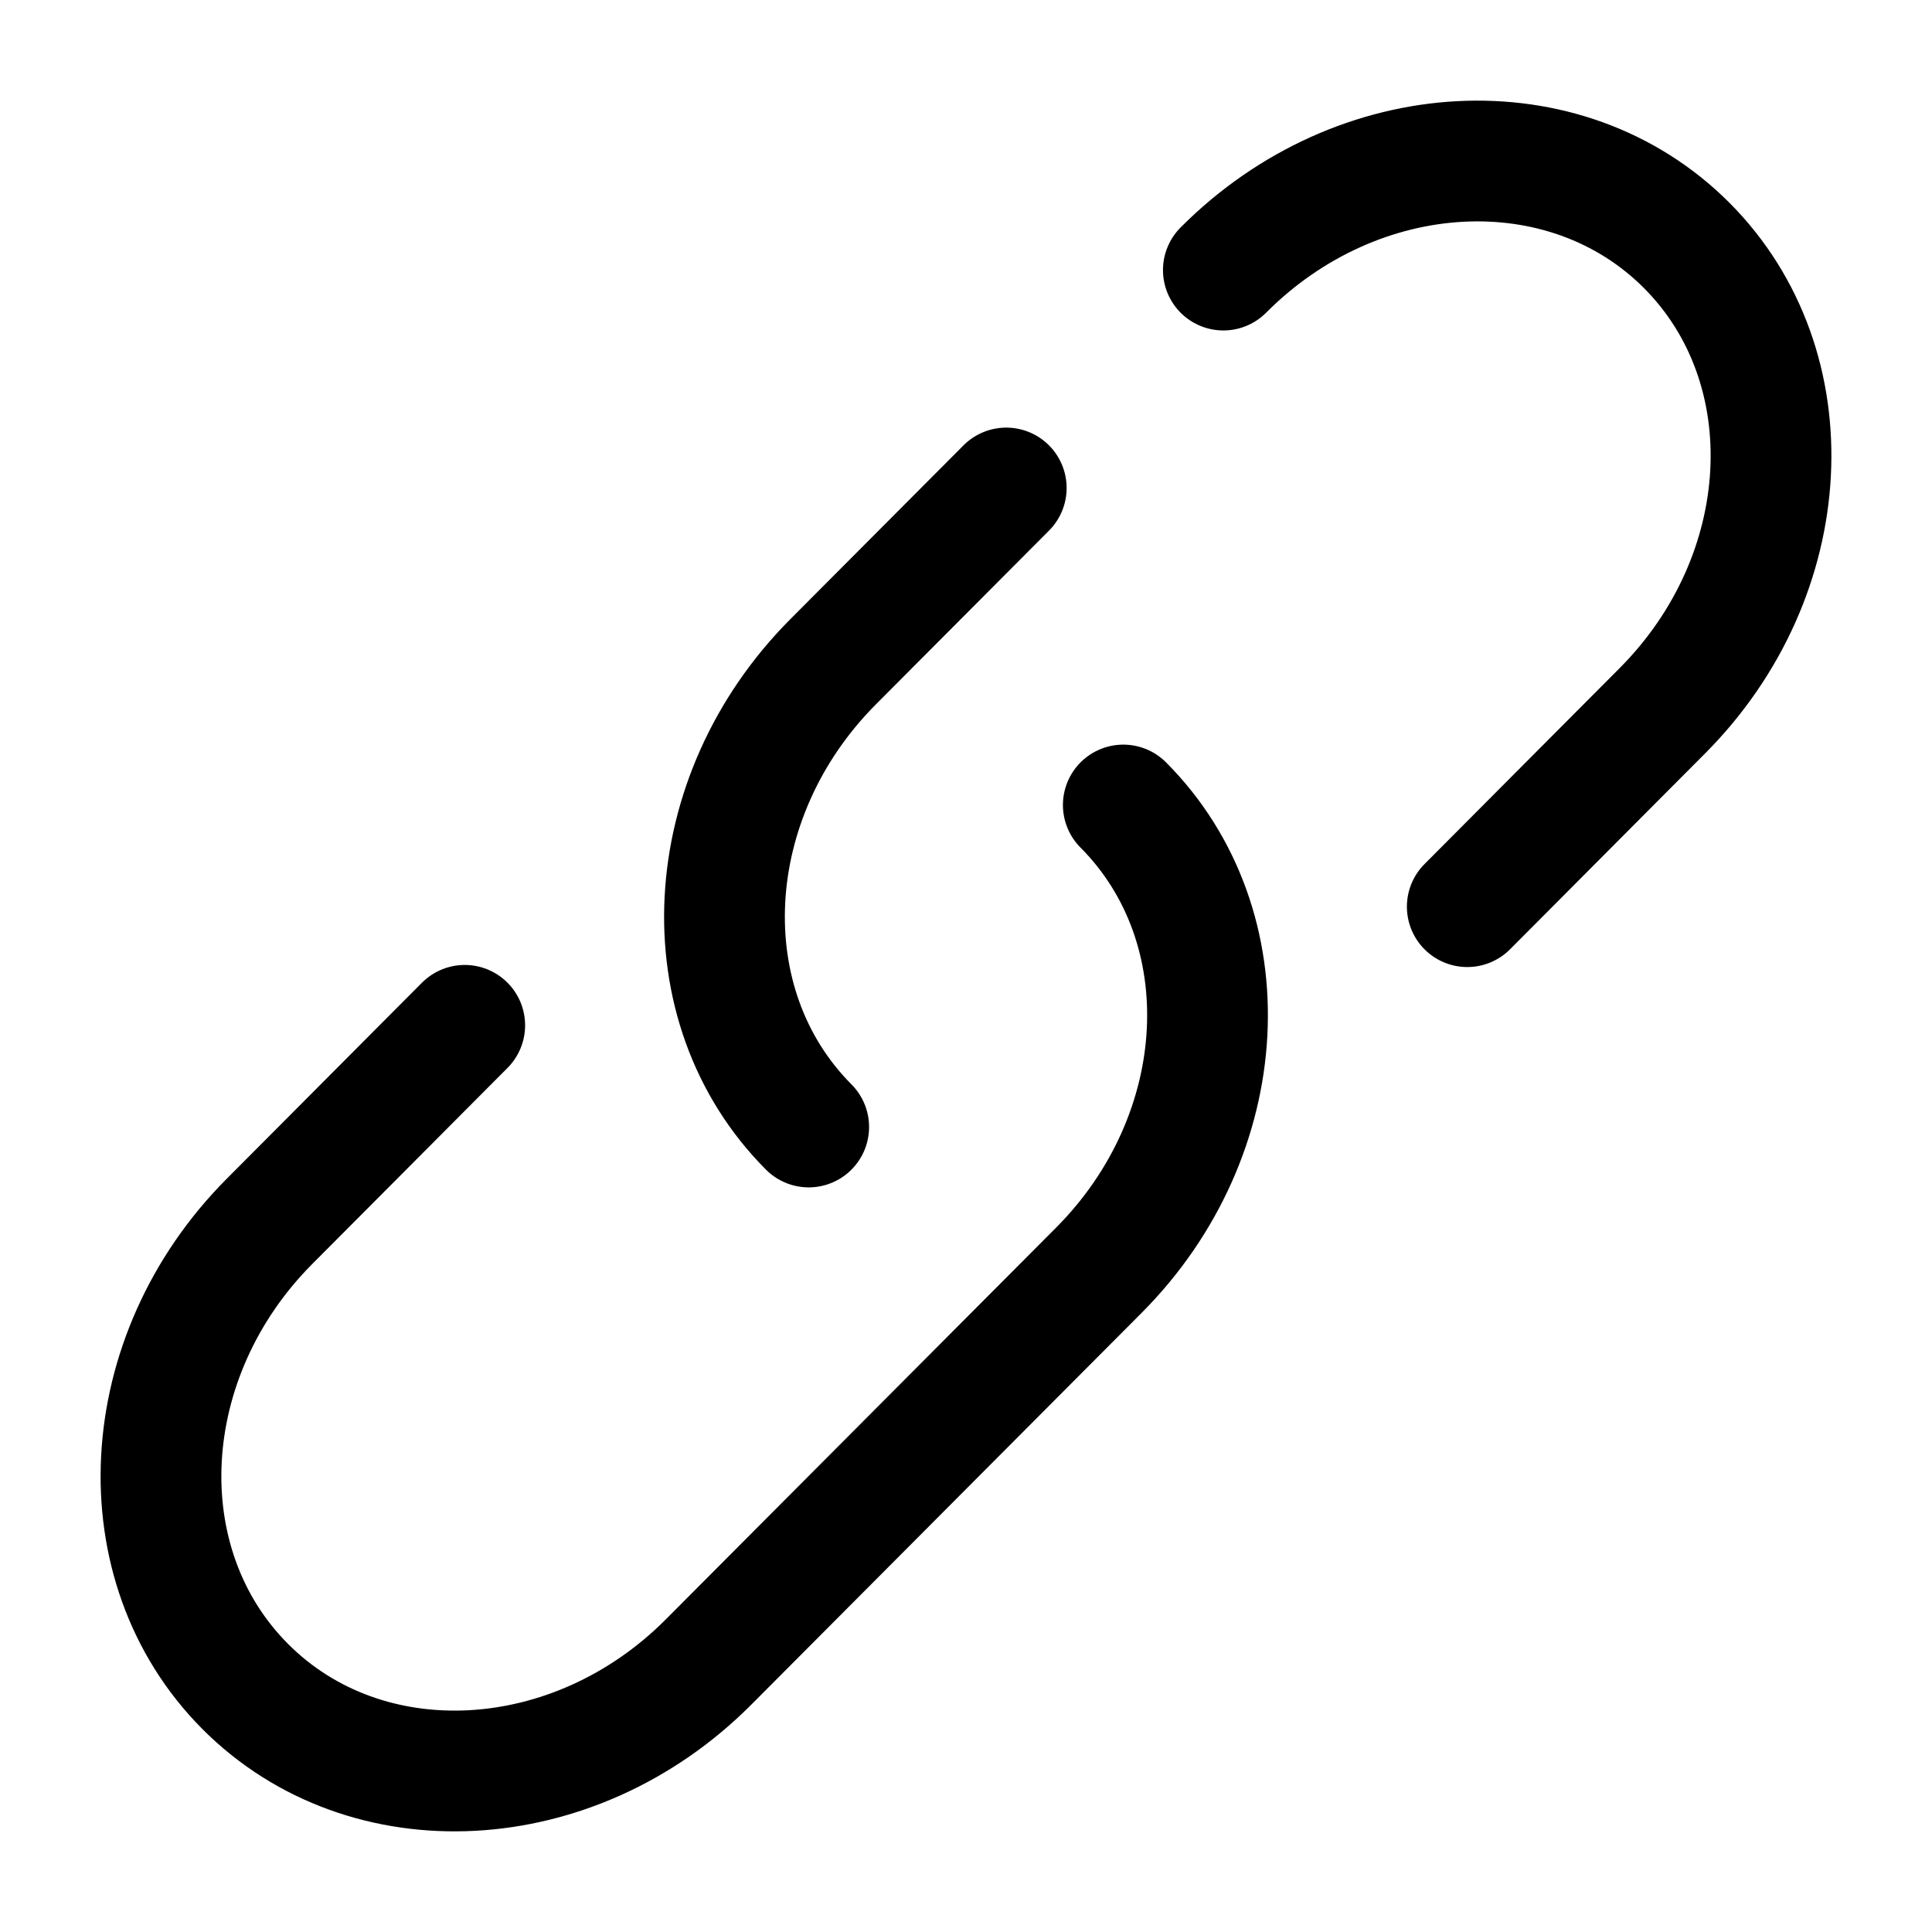
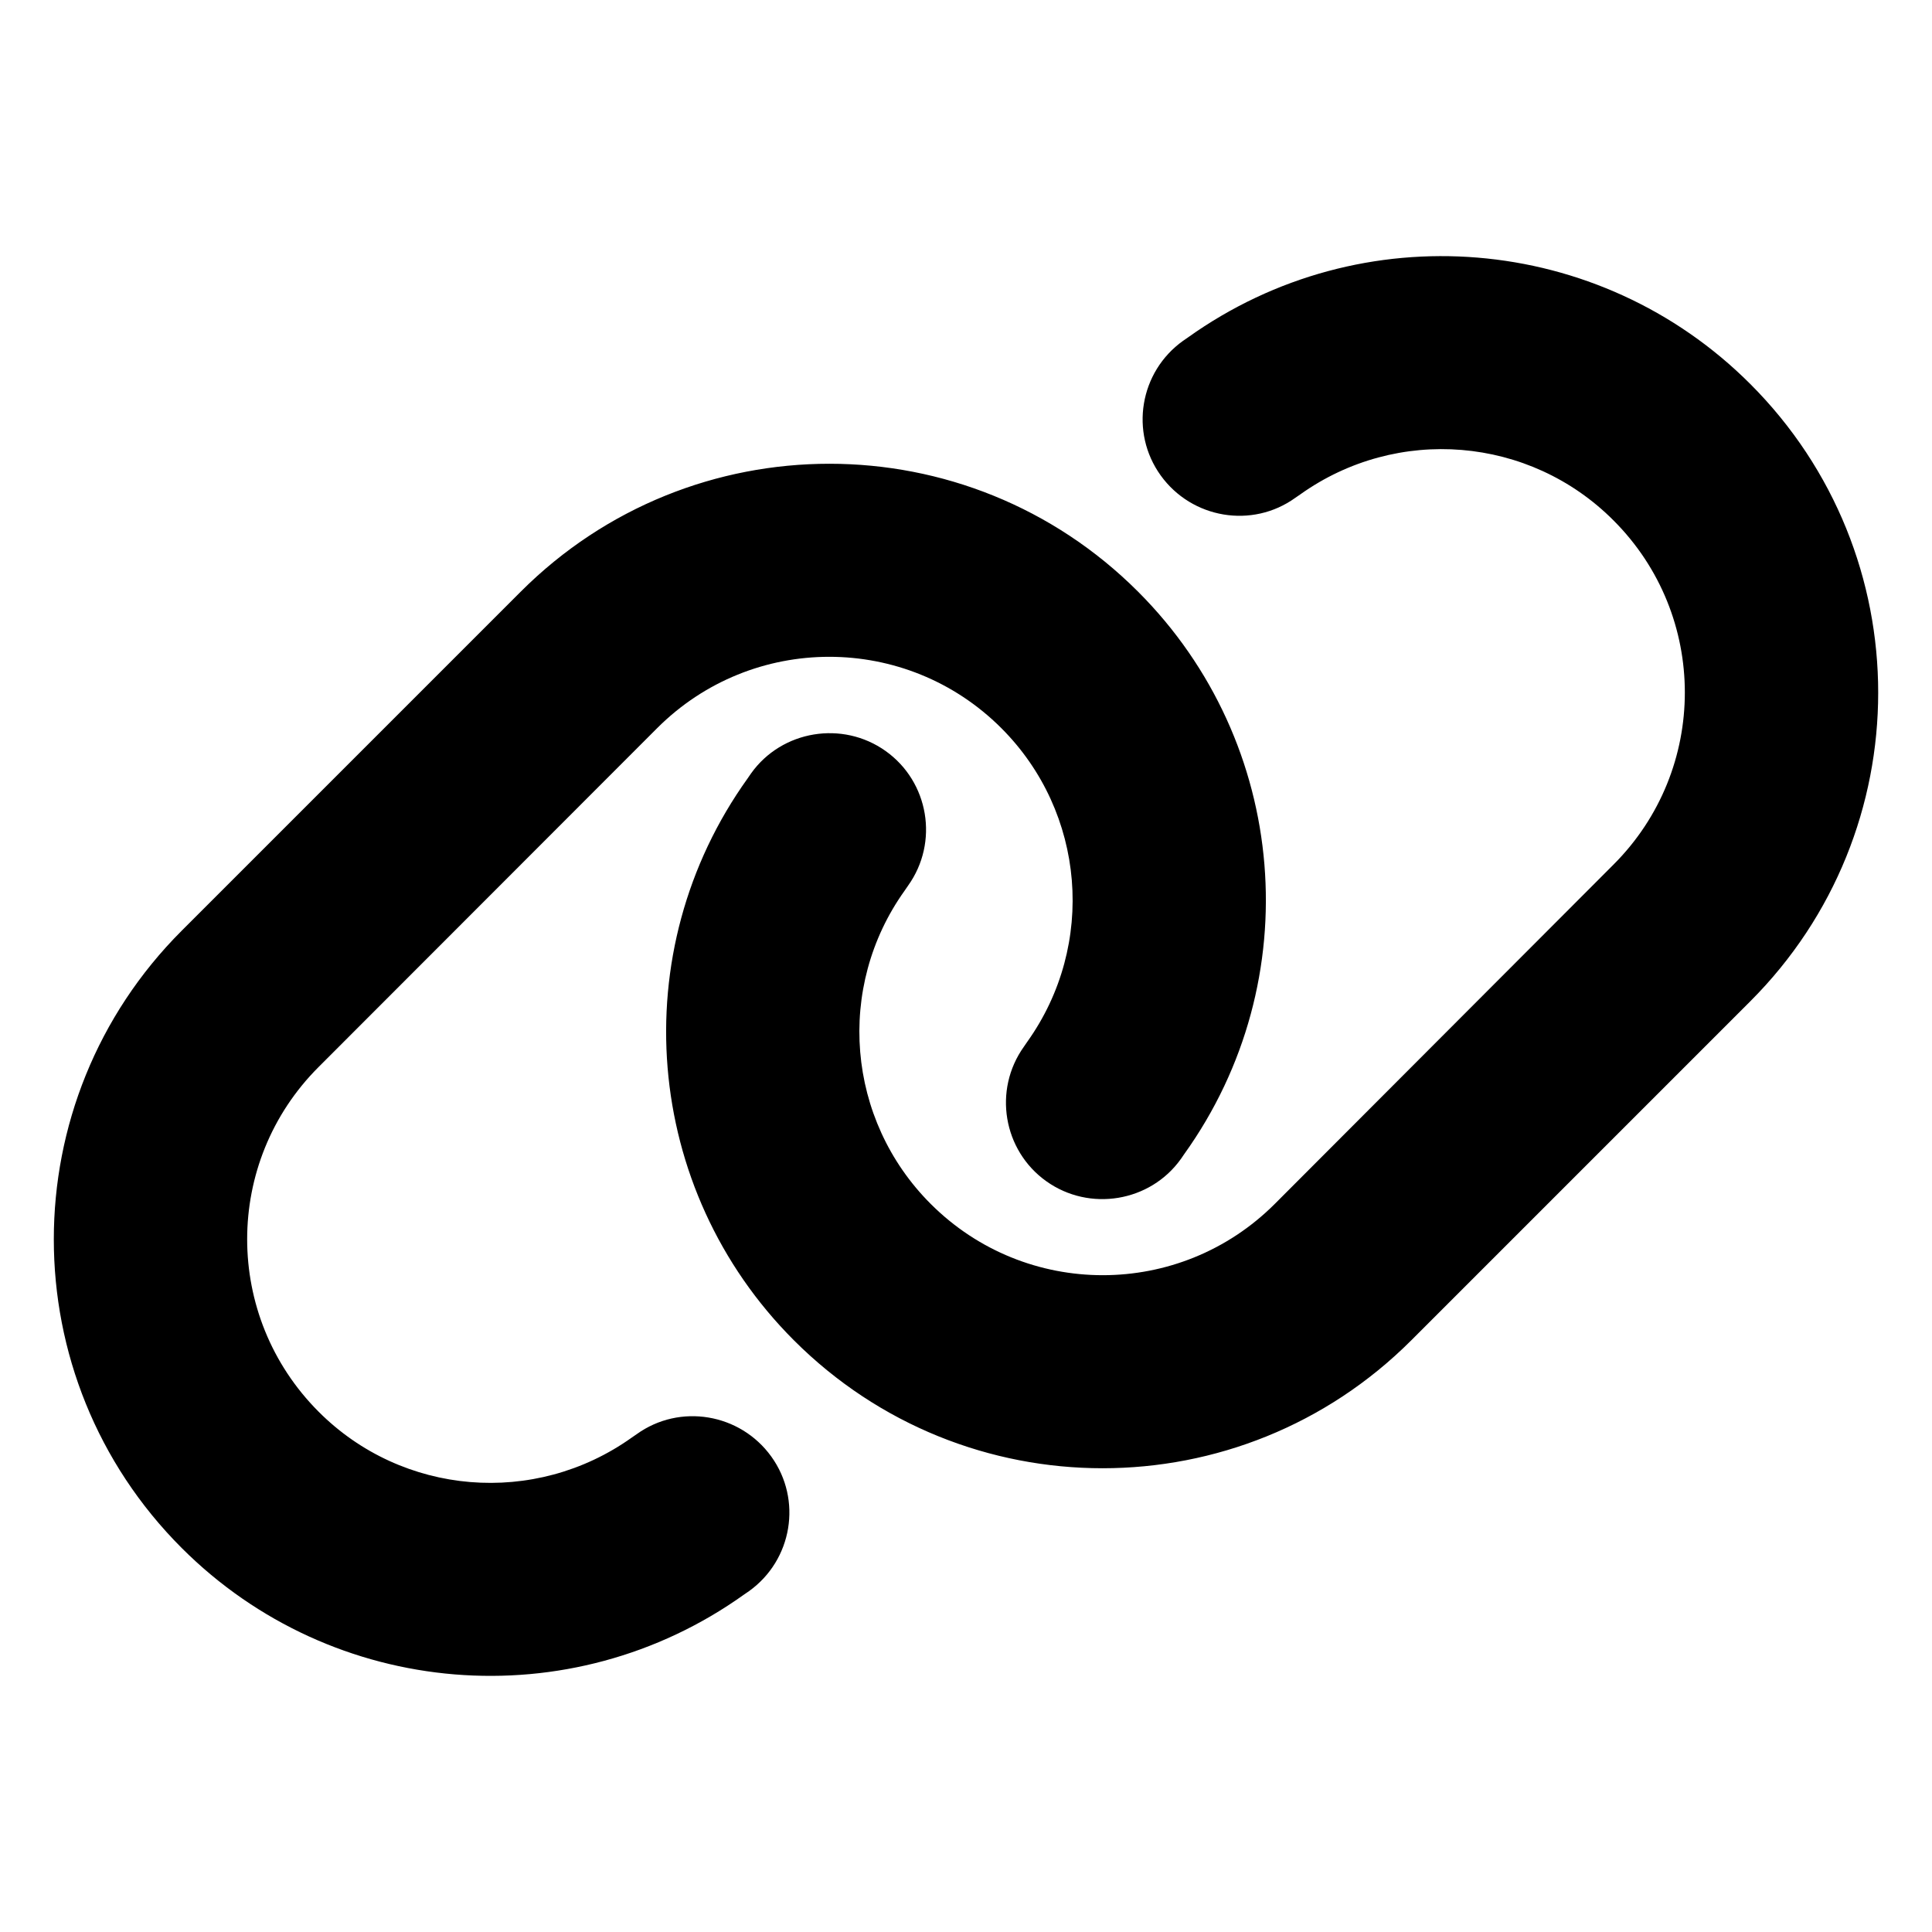
- <svg xmlns="http://www.w3.org/2000/svg" width="800px" height="800px" viewBox="0 0 24 24" fill="none">
-   <path d="M15.197 3.355C16.87 1.675 19.448 1.539 20.954 3.05C22.46 4.562 22.324 7.15 20.651 8.829L18.227 11.263M10.046 14C8.54 12.488 8.676 9.901 10.349 8.221L12.5 6.062" stroke="#000000" stroke-width="1.5" stroke-linecap="round" />
-   <path d="M13.954 10C15.46 11.512 15.324 14.099 13.651 15.779L11.227 18.212L8.803 20.645C7.13 22.325 4.552 22.461 3.046 20.95C1.54 19.438 1.676 16.85 3.349 15.171L5.773 12.737" stroke="#000000" stroke-width="1.5" stroke-linecap="round" />
+ <svg xmlns="http://www.w3.org/2000/svg" stroke="currentColor" fill="currentColor" stroke-width="0" viewBox="0 0 640 512" height="1em" width="1em">
+   <path d="M579.8 267.7c56.5-56.5 56.5-148 0-204.5c-50-50-128.8-56.5-186.3-15.4l-1.6 1.1c-14.4 10.3-17.7 30.3-7.4 44.6s30.3 17.7 44.6 7.4l1.6-1.1c32.1-22.9 76-19.3 103.8 8.6c31.5 31.5 31.5 82.5 0 114L422.3 334.8c-31.5 31.5-82.5 31.5-114 0c-27.9-27.9-31.5-71.8-8.6-103.8l1.1-1.6c10.3-14.4 6.9-34.4-7.4-44.6s-34.4-6.9-44.6 7.4l-1.1 1.6C206.5 251.2 213 330 263 380c56.5 56.5 148 56.5 204.5 0L579.8 267.7zM60.2 244.3c-56.5 56.5-56.5 148 0 204.5c50 50 128.8 56.5 186.3 15.4l1.6-1.1c14.4-10.3 17.7-30.3 7.4-44.6s-30.3-17.7-44.6-7.4l-1.6 1.1c-32.1 22.9-76 19.3-103.8-8.6C74 372 74 321 105.5 289.5L217.7 177.2c31.5-31.5 82.5-31.5 114 0c27.9 27.9 31.5 71.8 8.6 103.9l-1.1 1.6c-10.3 14.4-6.9 34.4 7.4 44.6s34.4 6.9 44.6-7.4l1.1-1.6C433.5 260.8 427 182 377 132c-56.5-56.5-148-56.5-204.5 0L60.2 244.3z" />
</svg>
